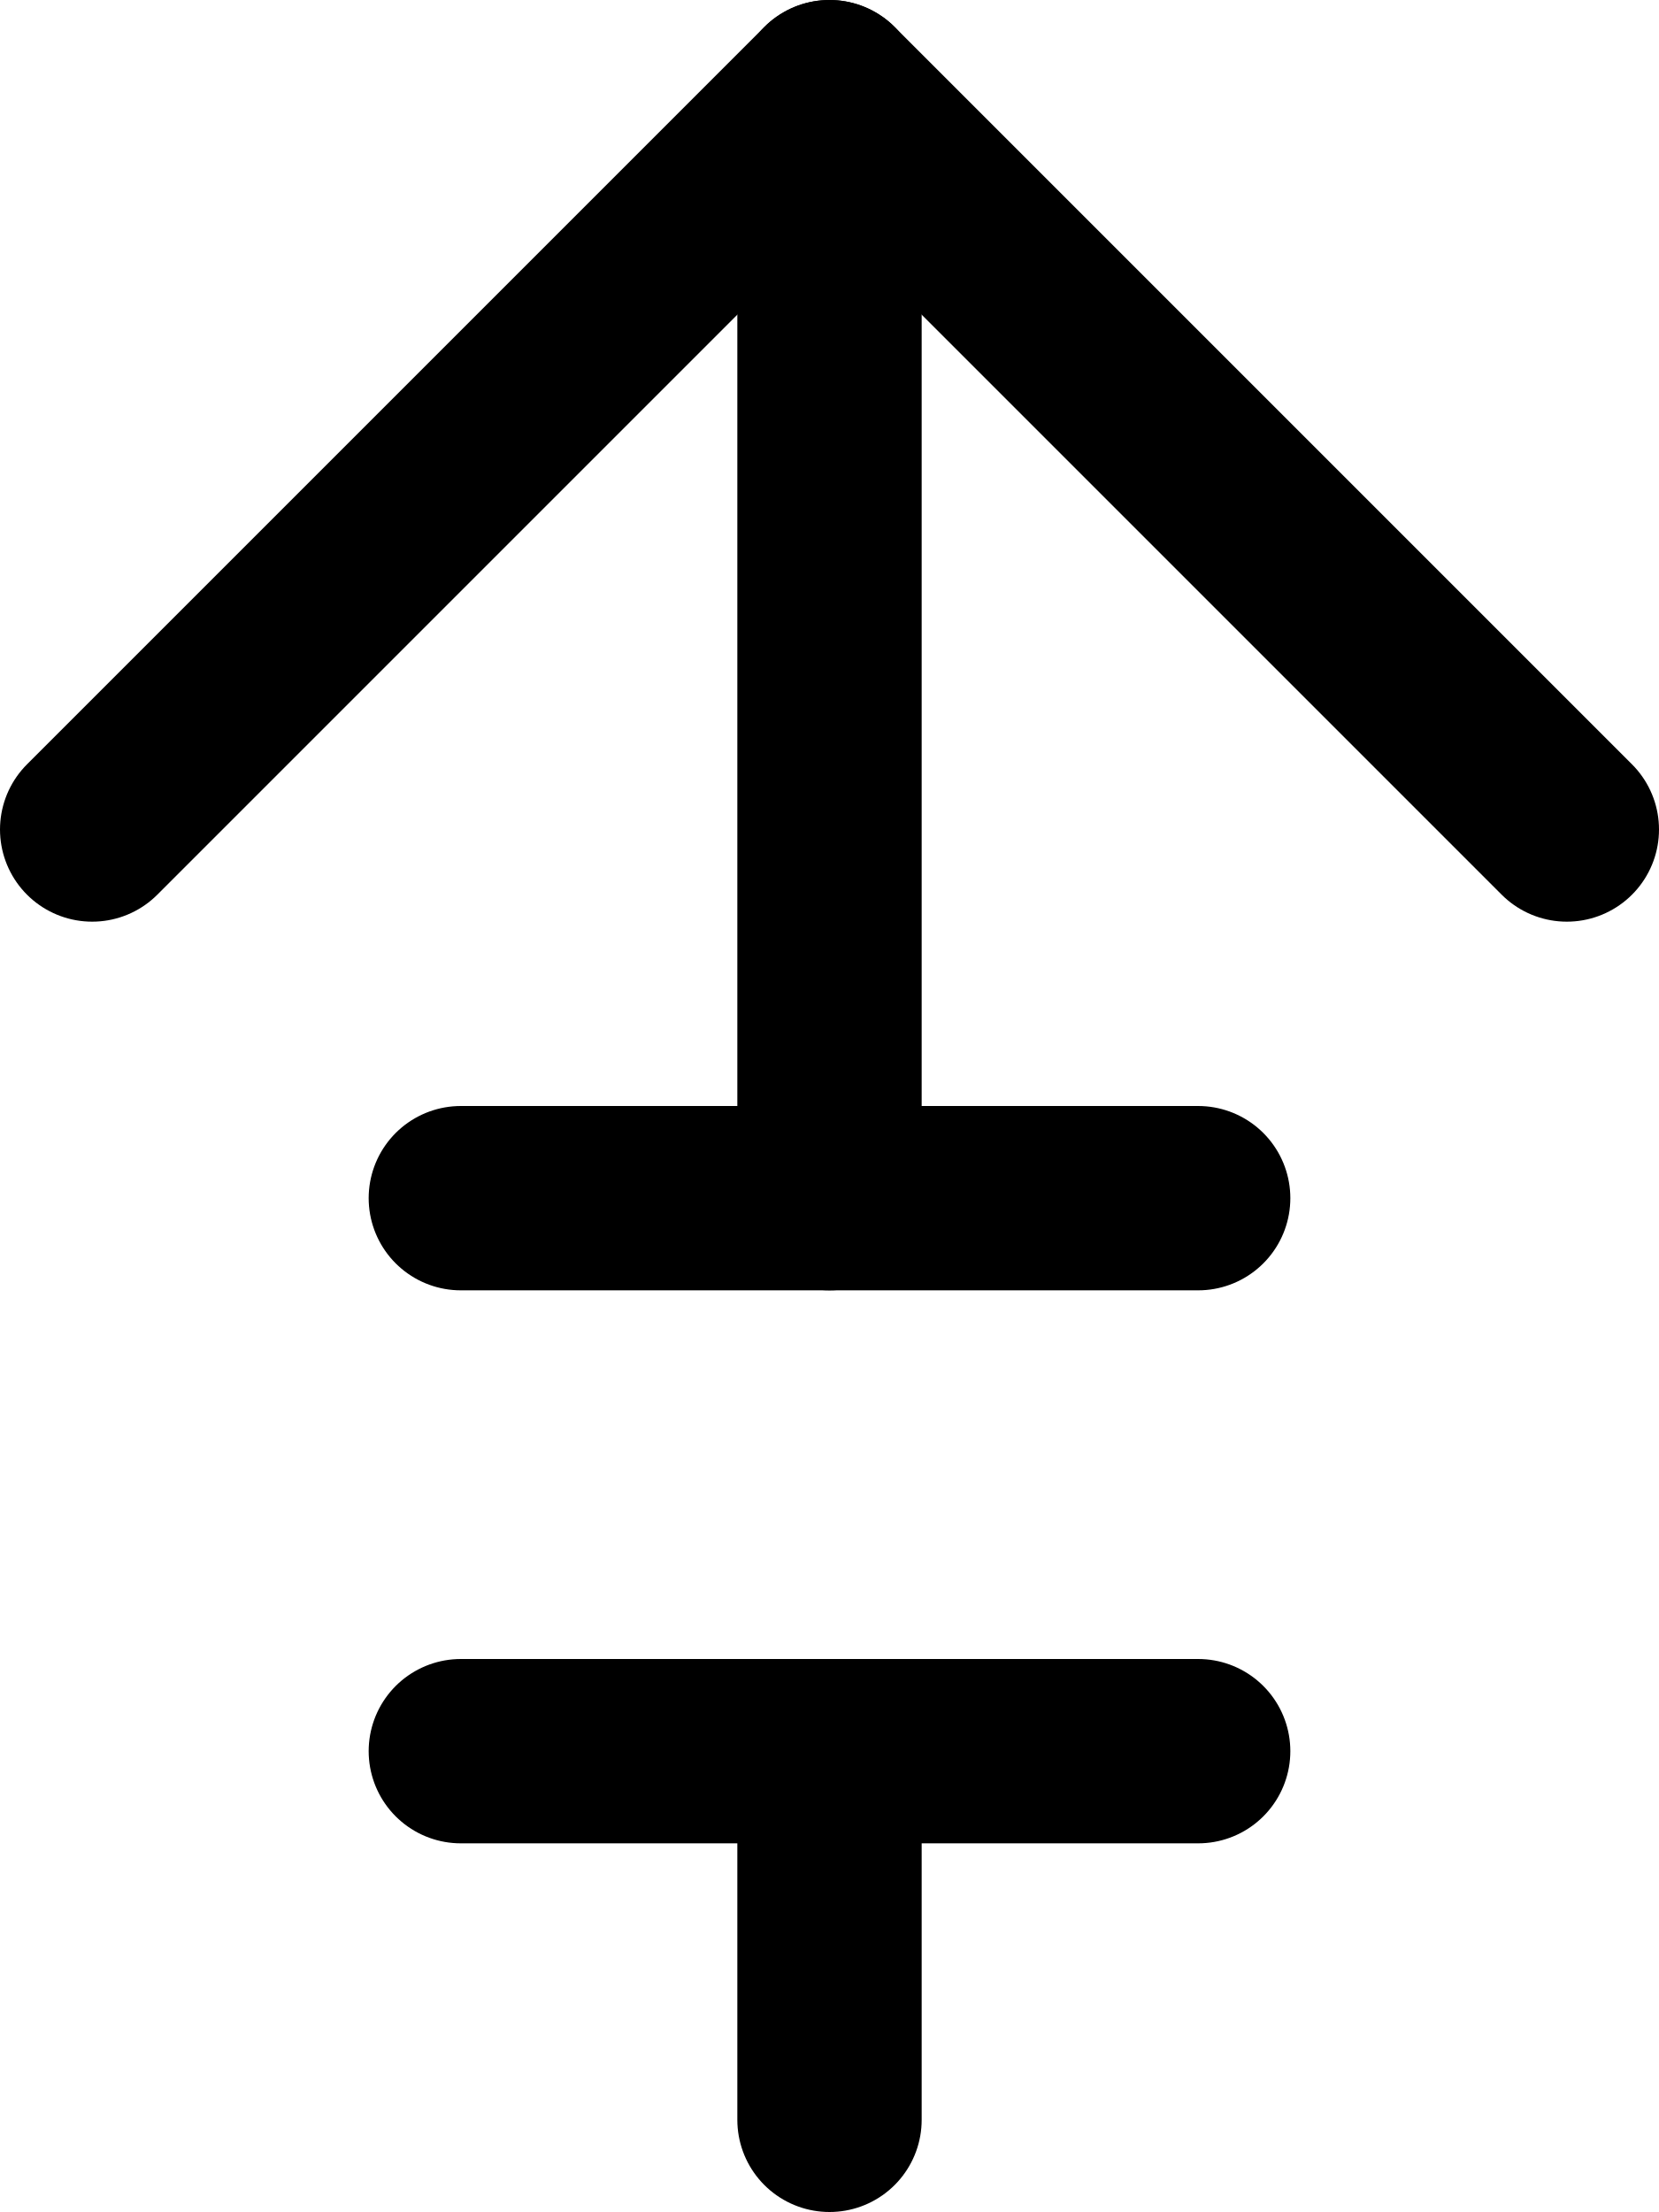
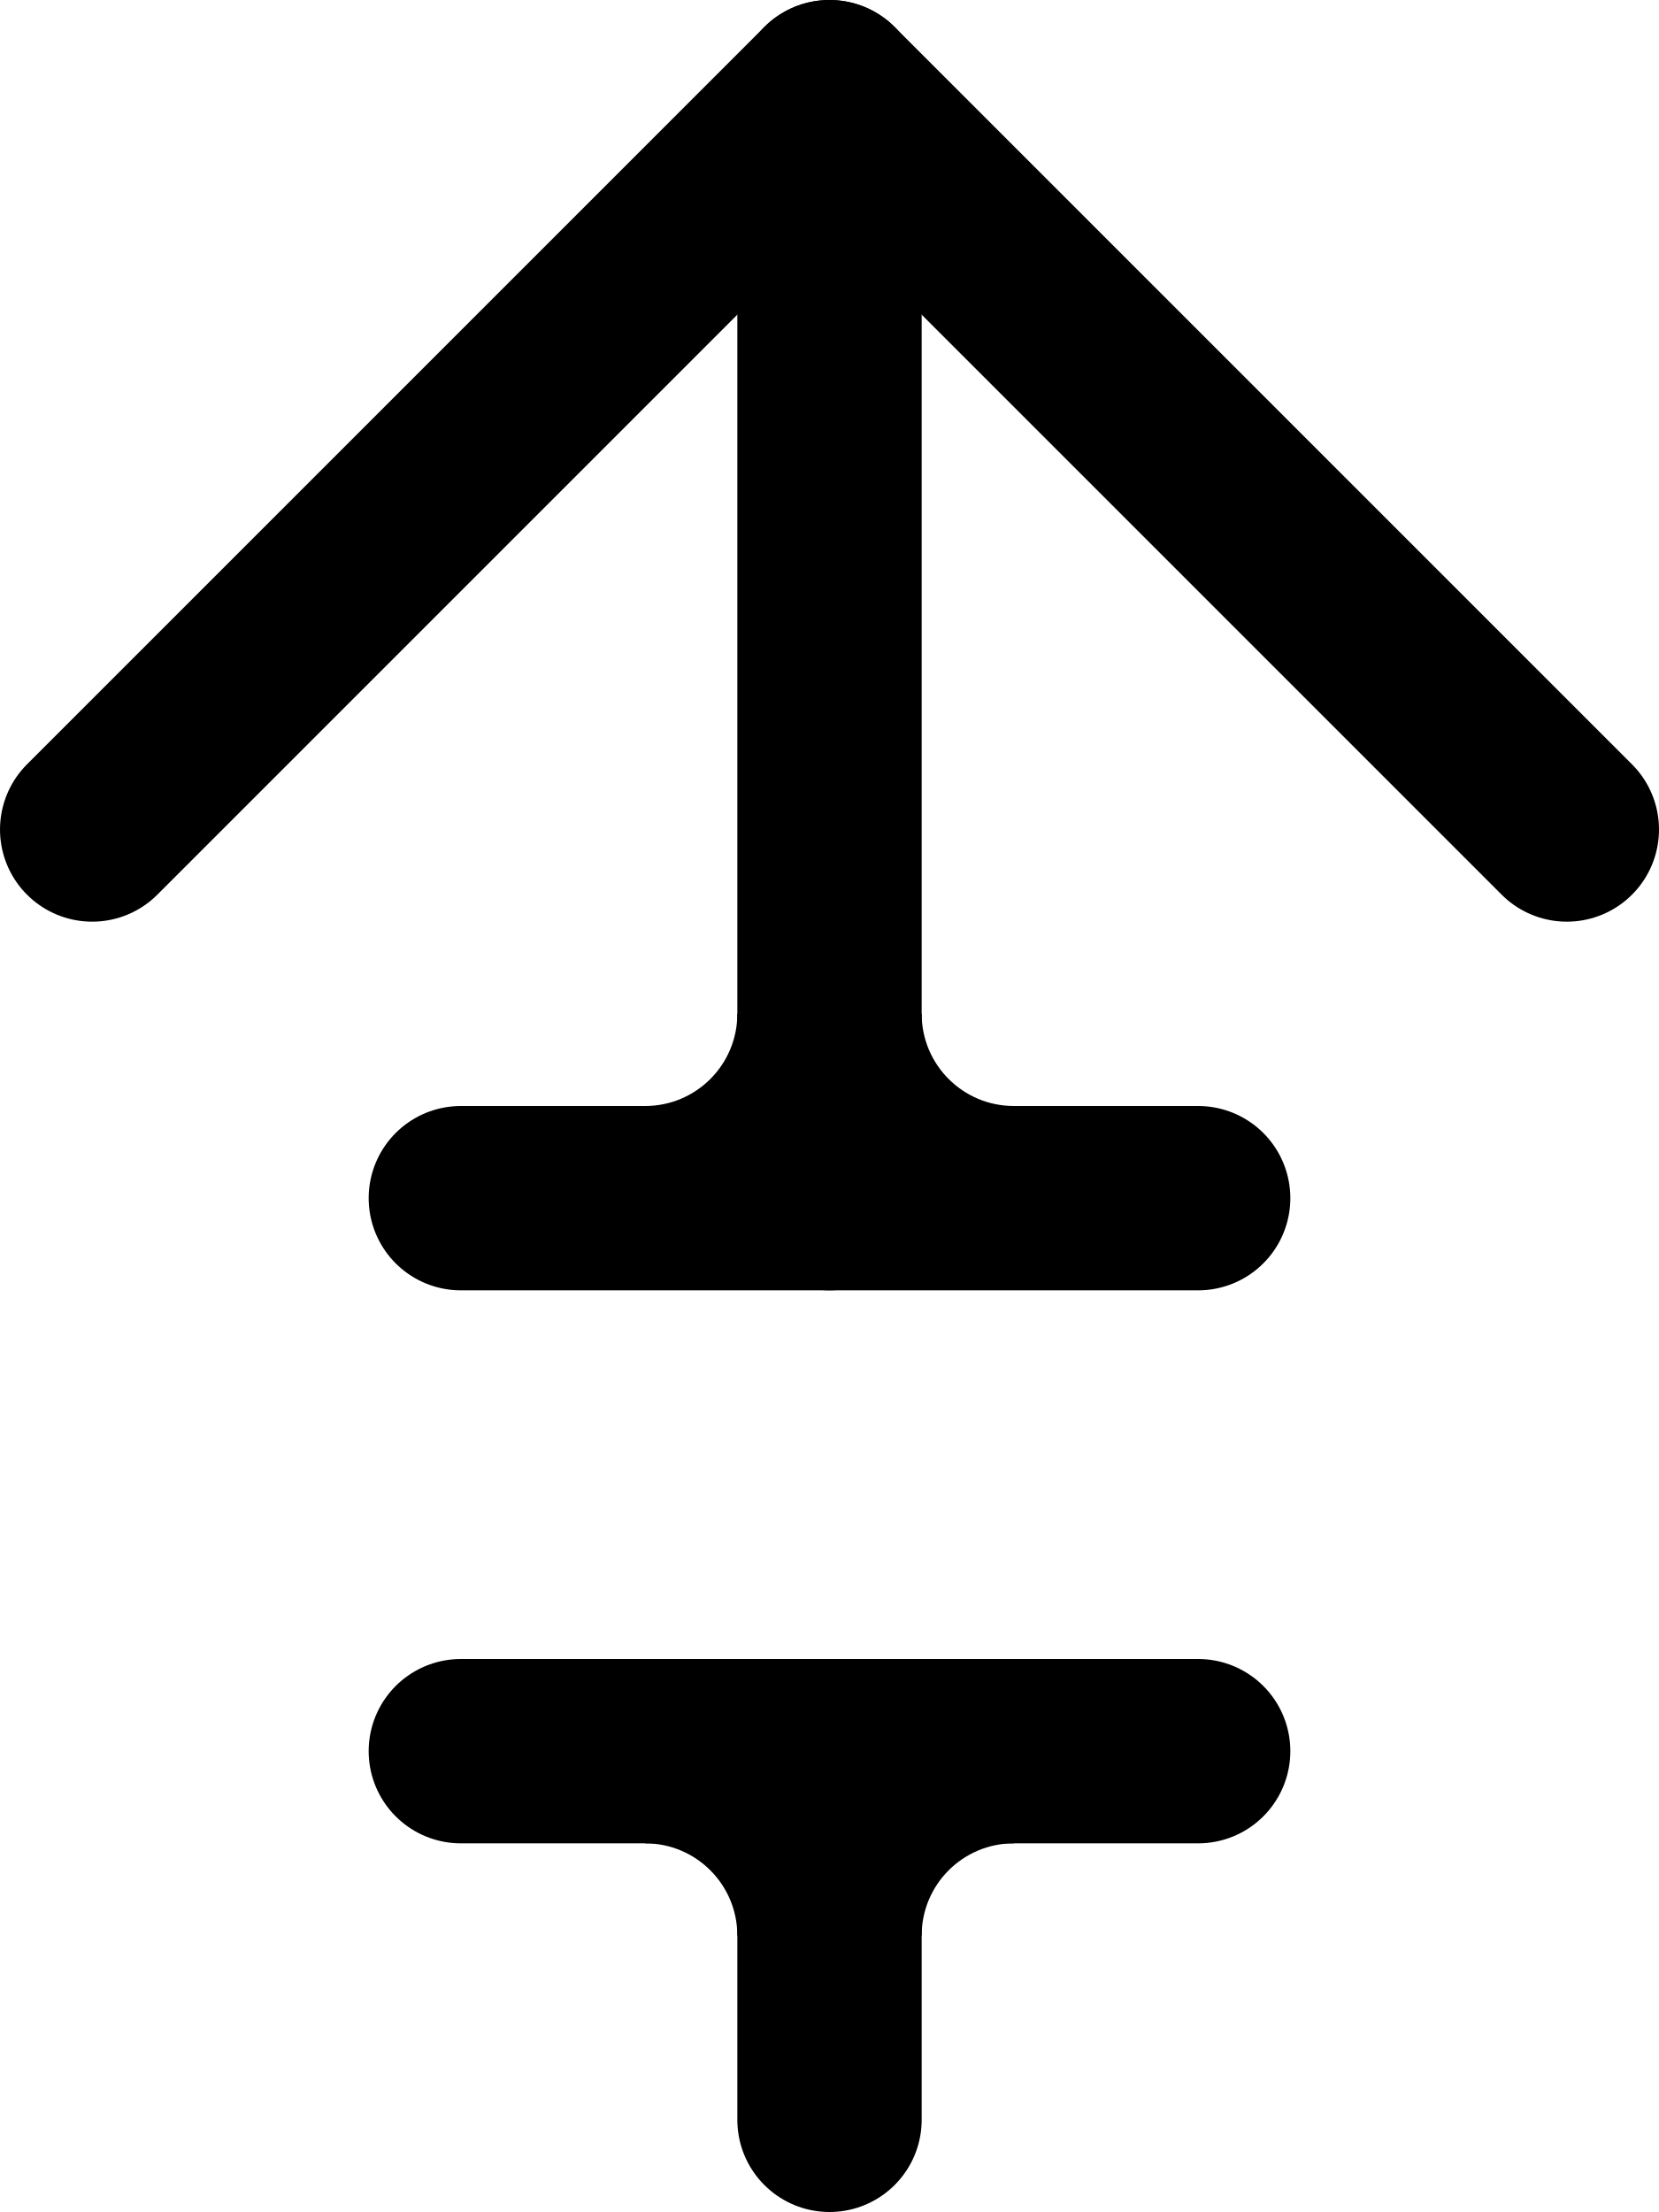
<svg xmlns="http://www.w3.org/2000/svg" width="4.5" height="6" viewBox="0 0 4.5 6" version="1.1" id="svg1">
  <defs id="defs1" />
  <g id="layer1">
-     <g id="g1" transform="translate(-4,-8.5)" style="stroke:#000000;stroke-opacity:1">
-       <path style="fill:none;fill-opacity:1;stroke:#000000;stroke-width:0.5;stroke-linecap:round;stroke-linejoin:round;stroke-dasharray:none;stroke-opacity:1;paint-order:stroke fill markers" d="m 8.25,10.75 -2,-2 -2,2" id="path3" />
-       <path style="fill:none;stroke:#000000;stroke-width:0.5;stroke-linecap:round;stroke-linejoin:round;stroke-opacity:1;paint-order:fill markers stroke" d="m 6.25,8.75 v 3" id="path1" />
-       <path style="fill:#000000;stroke:#000000;stroke-width:0.5;stroke-linecap:round;stroke-linejoin:round;stroke-opacity:1;paint-order:fill markers stroke" d="m 5.25,11.75 h 2" id="path2" />
-       <path style="fill:#000000;stroke:#000000;stroke-width:0.5;stroke-linecap:round;stroke-linejoin:round;stroke-opacity:1;paint-order:fill markers stroke" d="m 5.25,13.25 h 2" id="path4" />
-       <path style="fill:#000000;stroke:#000000;stroke-width:0.5;stroke-linecap:round;stroke-linejoin:round;stroke-opacity:1;paint-order:fill markers stroke" d="m 6.25,13.25 v 1" id="path5" />
-     </g>
+     <path style="fill:none;fill-opacity:1;stroke:#000000;stroke-width:0.5;stroke-linecap:round;stroke-linejoin:round;stroke-dasharray:none;stroke-opacity:1;paint-order:stroke fill markers" d="m 4.25,2.25 -2,-2 -2,2" id="path3" />
+     <path style="fill:none;stroke:#000000;stroke-width:0.5;stroke-linecap:round;stroke-linejoin:round;stroke-opacity:1;paint-order:fill markers stroke" d="m 2.25,0.25 v 3" id="path1" />
+     <path style="fill:#000000;stroke:#000000;stroke-width:0.5;stroke-linecap:round;stroke-linejoin:round;stroke-opacity:1;paint-order:fill markers stroke" d="m 1.25,3.25 h 2" id="path2" />
+     <path style="fill:#000000;stroke:#000000;stroke-width:0.5;stroke-linecap:round;stroke-linejoin:round;stroke-opacity:1;paint-order:fill markers stroke" d="m 1.25,4.75 h 2" id="path4" />
+     <path style="fill:#000000;stroke:#000000;stroke-width:0.5;stroke-linecap:round;stroke-linejoin:round;stroke-opacity:1;paint-order:fill markers stroke" d="m 2.25,4.75 v 1" id="path5" />
+     <path id="rect1-1-3-6-0-9" style="fill:#000000;fill-opacity:1;stroke:none;stroke-width:0.5;stroke-linecap:round;stroke-linejoin:round;stroke-opacity:1;paint-order:fill markers stroke" d="m 1.75,3.25 -1e-7,-0.25 a 0.25,0.25 0 0 0 0.25,-0.25 h 0.25 V 3 L 2.25,3.25 H 2 Z" />
+     <path id="rect1-1-3-6-0-9-6" style="fill:#000000;fill-opacity:1;stroke:none;stroke-width:0.5;stroke-linecap:round;stroke-linejoin:round;stroke-opacity:1;paint-order:fill markers stroke" d="M 2.75,3.25 2.75,3 A 0.25,0.25 0 0 1 2.5,2.75 H 2.25 V 3 l -10e-8,0.25 h 0.25 z" />
+     <path id="rect1-1-3-6-0-9-64" style="fill:#000000;fill-opacity:1;stroke:none;stroke-width:0.5;stroke-linecap:round;stroke-linejoin:round;stroke-opacity:1;paint-order:fill markers stroke" d="M 1.75,4.75 1.75,5 A 0.25,0.25 0 0 1 2,5.25 H 2.25 V 5 l 10e-8,-0.25 h -0.25 z" />
+     <path id="rect1-1-3-6-0-9-6-9" style="fill:#000000;fill-opacity:1;stroke:none;stroke-width:0.5;stroke-linecap:round;stroke-linejoin:round;stroke-opacity:1;paint-order:fill markers stroke" d="m 2.75,4.75 10e-8,0.25 a 0.25,0.25 0 0 0 -0.25,0.25 h -0.25 V 5 L 2.25,4.75 H 2.5 Z" />
  </g>
</svg>
